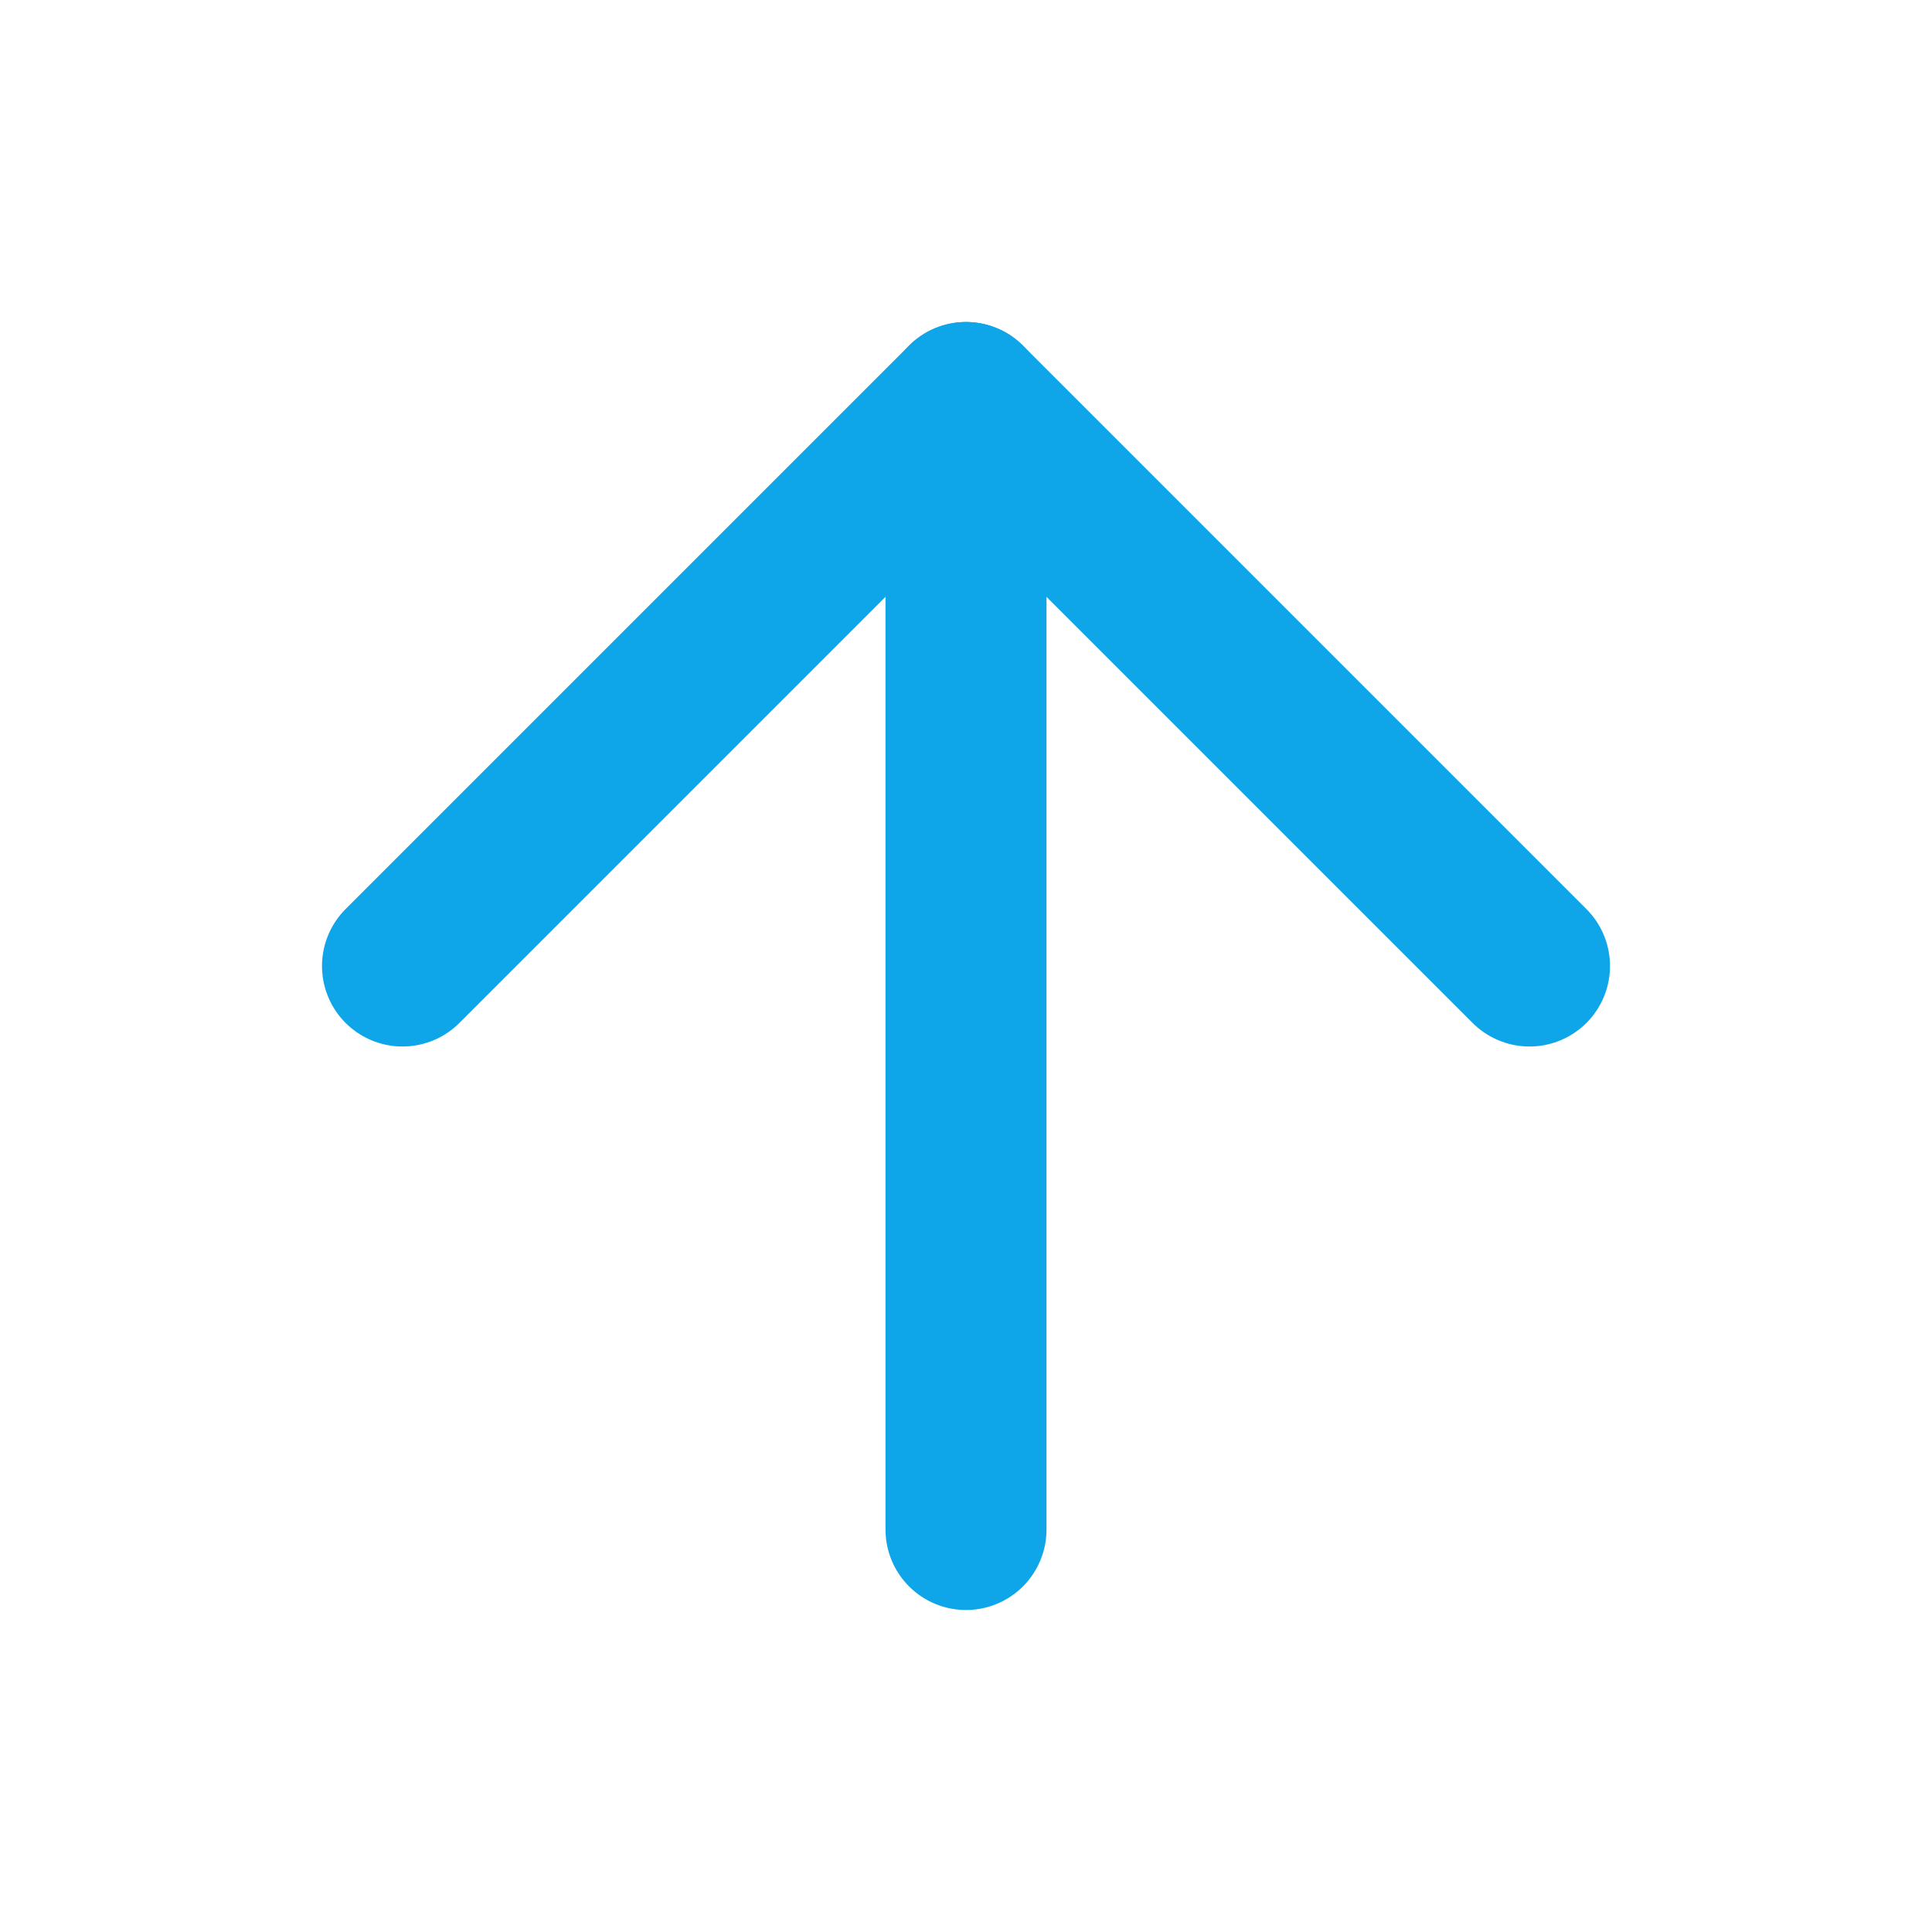
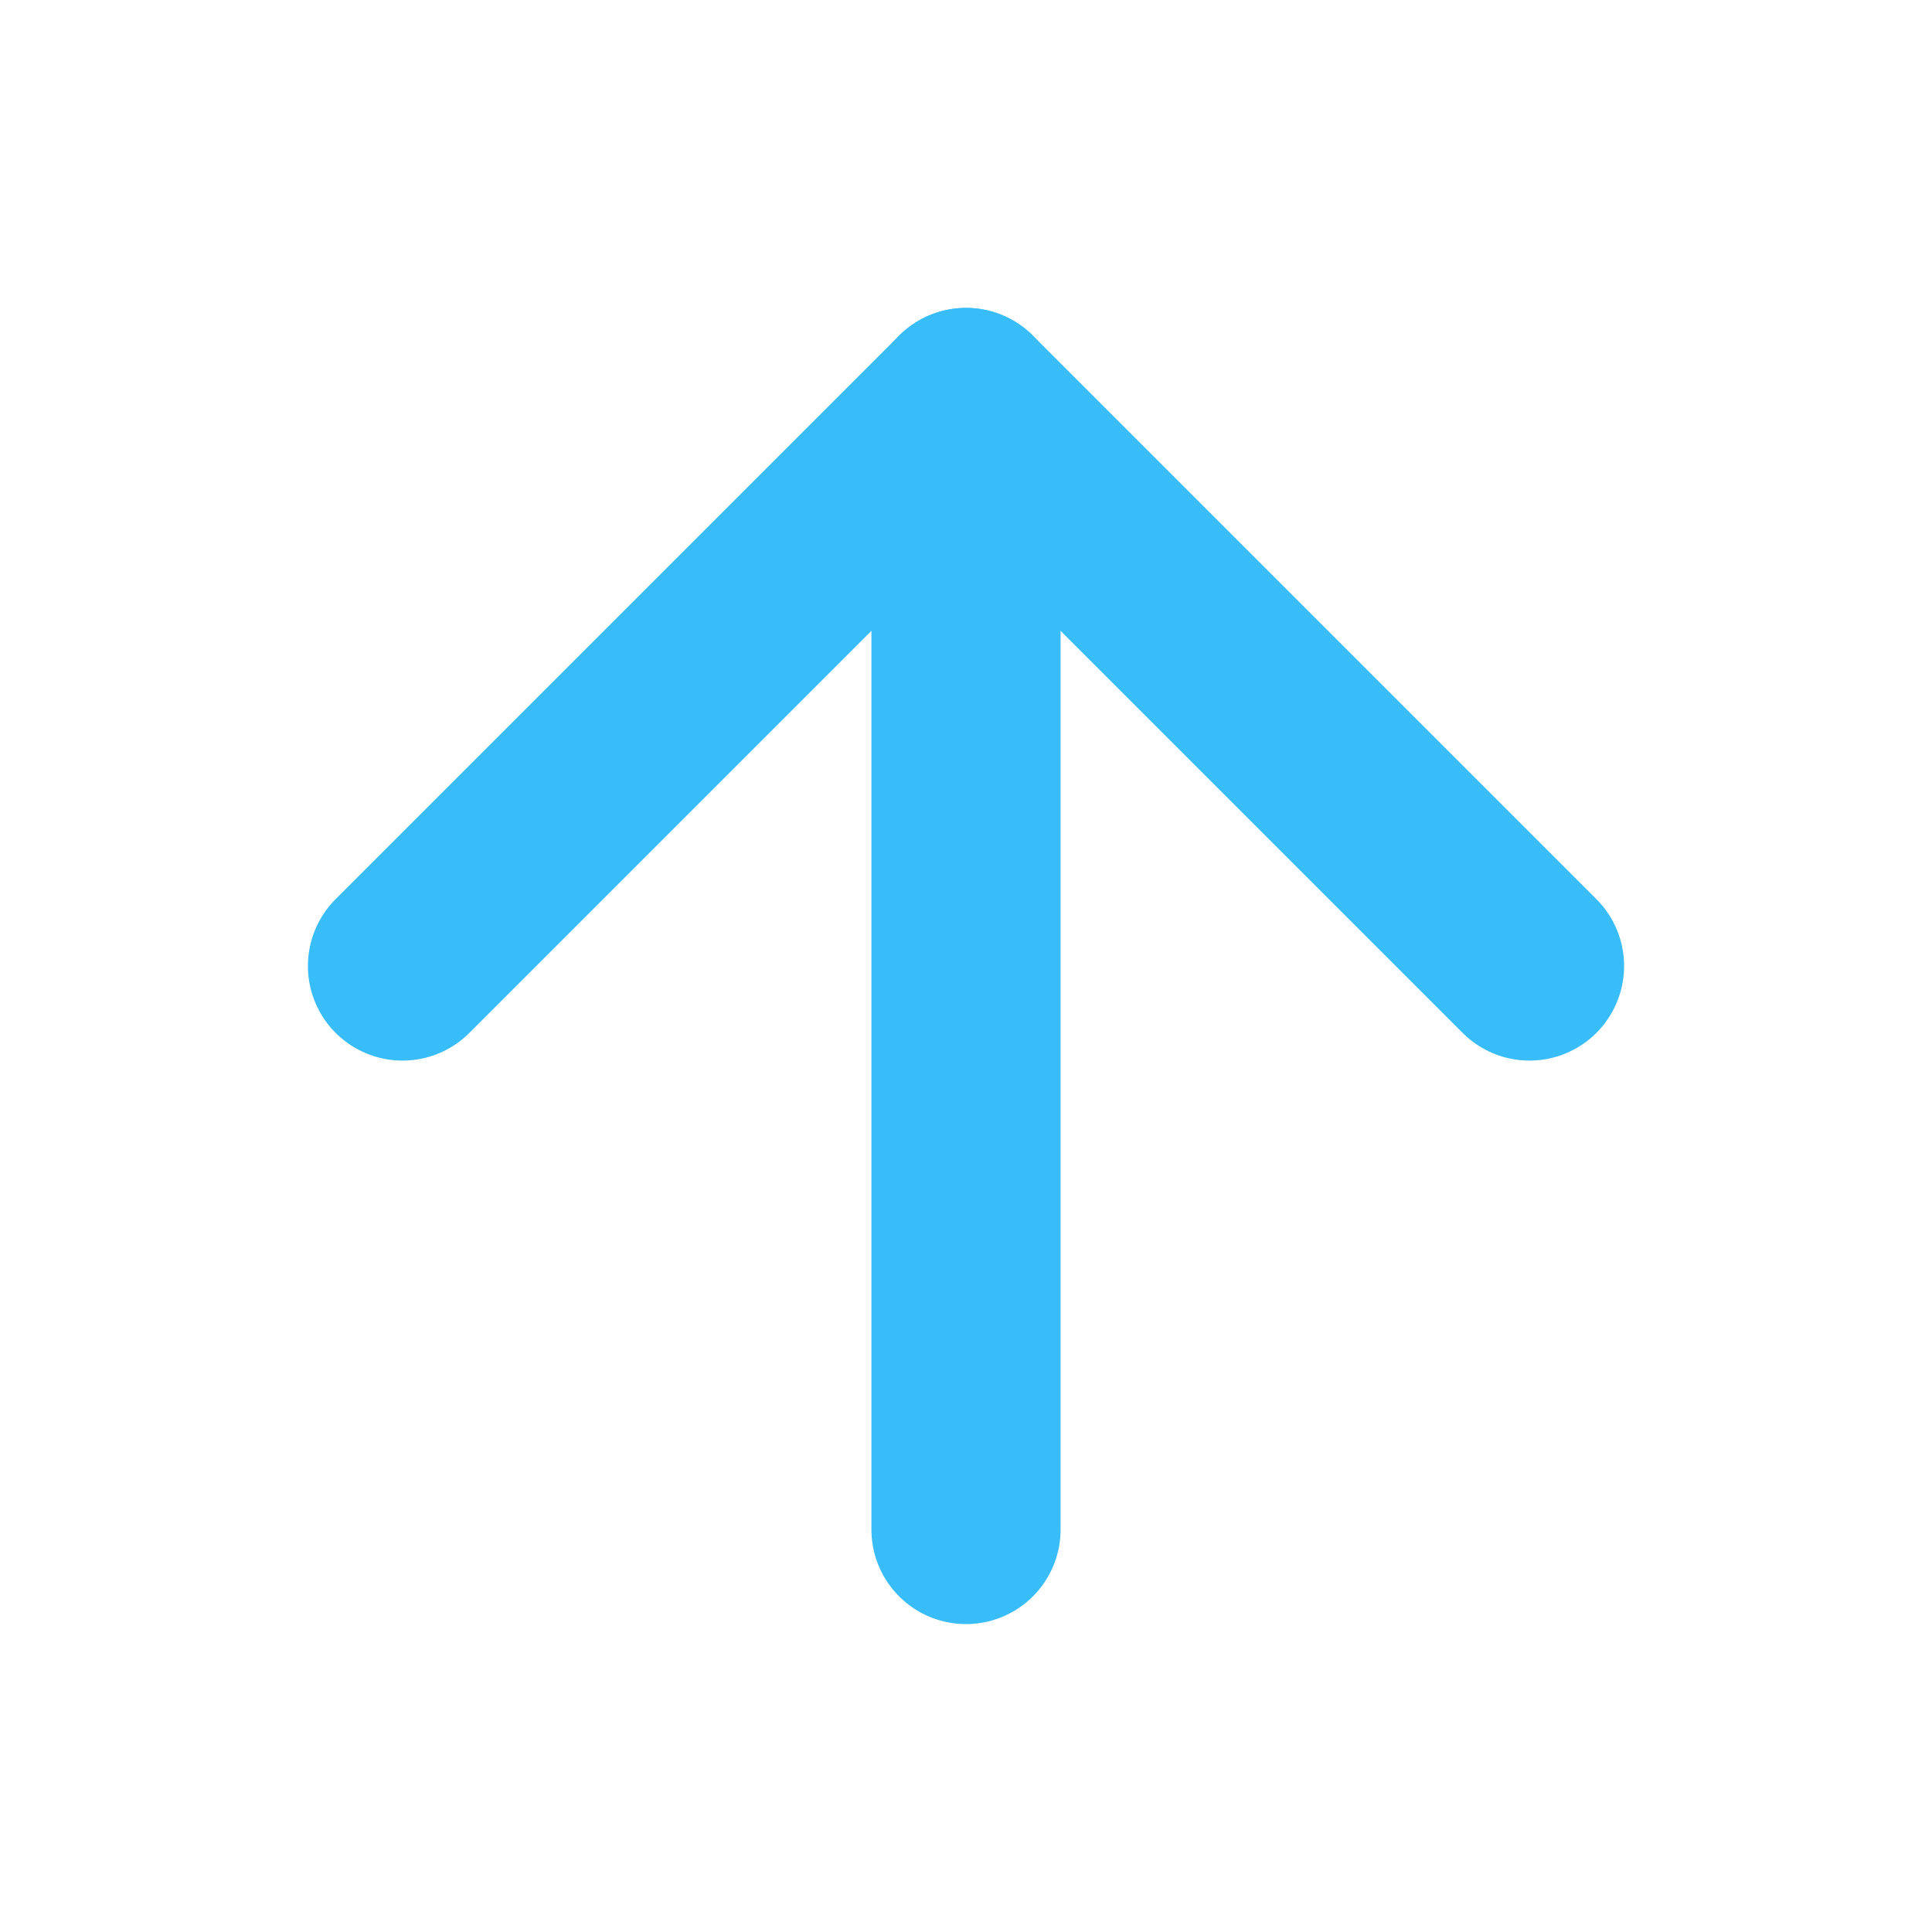
- <svg xmlns="http://www.w3.org/2000/svg" width="24" height="24" viewBox="0 0 24 24" fill="none" stroke="#0ea5e9" stroke-width="2" stroke-linecap="round" stroke-linejoin="round">
+ <svg xmlns="http://www.w3.org/2000/svg" width="24" height="24" viewBox="0 0 24 24" fill="none" stroke="#38bdf8" stroke-width="2.35" stroke-linecap="round" stroke-linejoin="round">
  <path d="m5 12 7-7 7 7" />
  <path d="M12 19V5" />
</svg>
